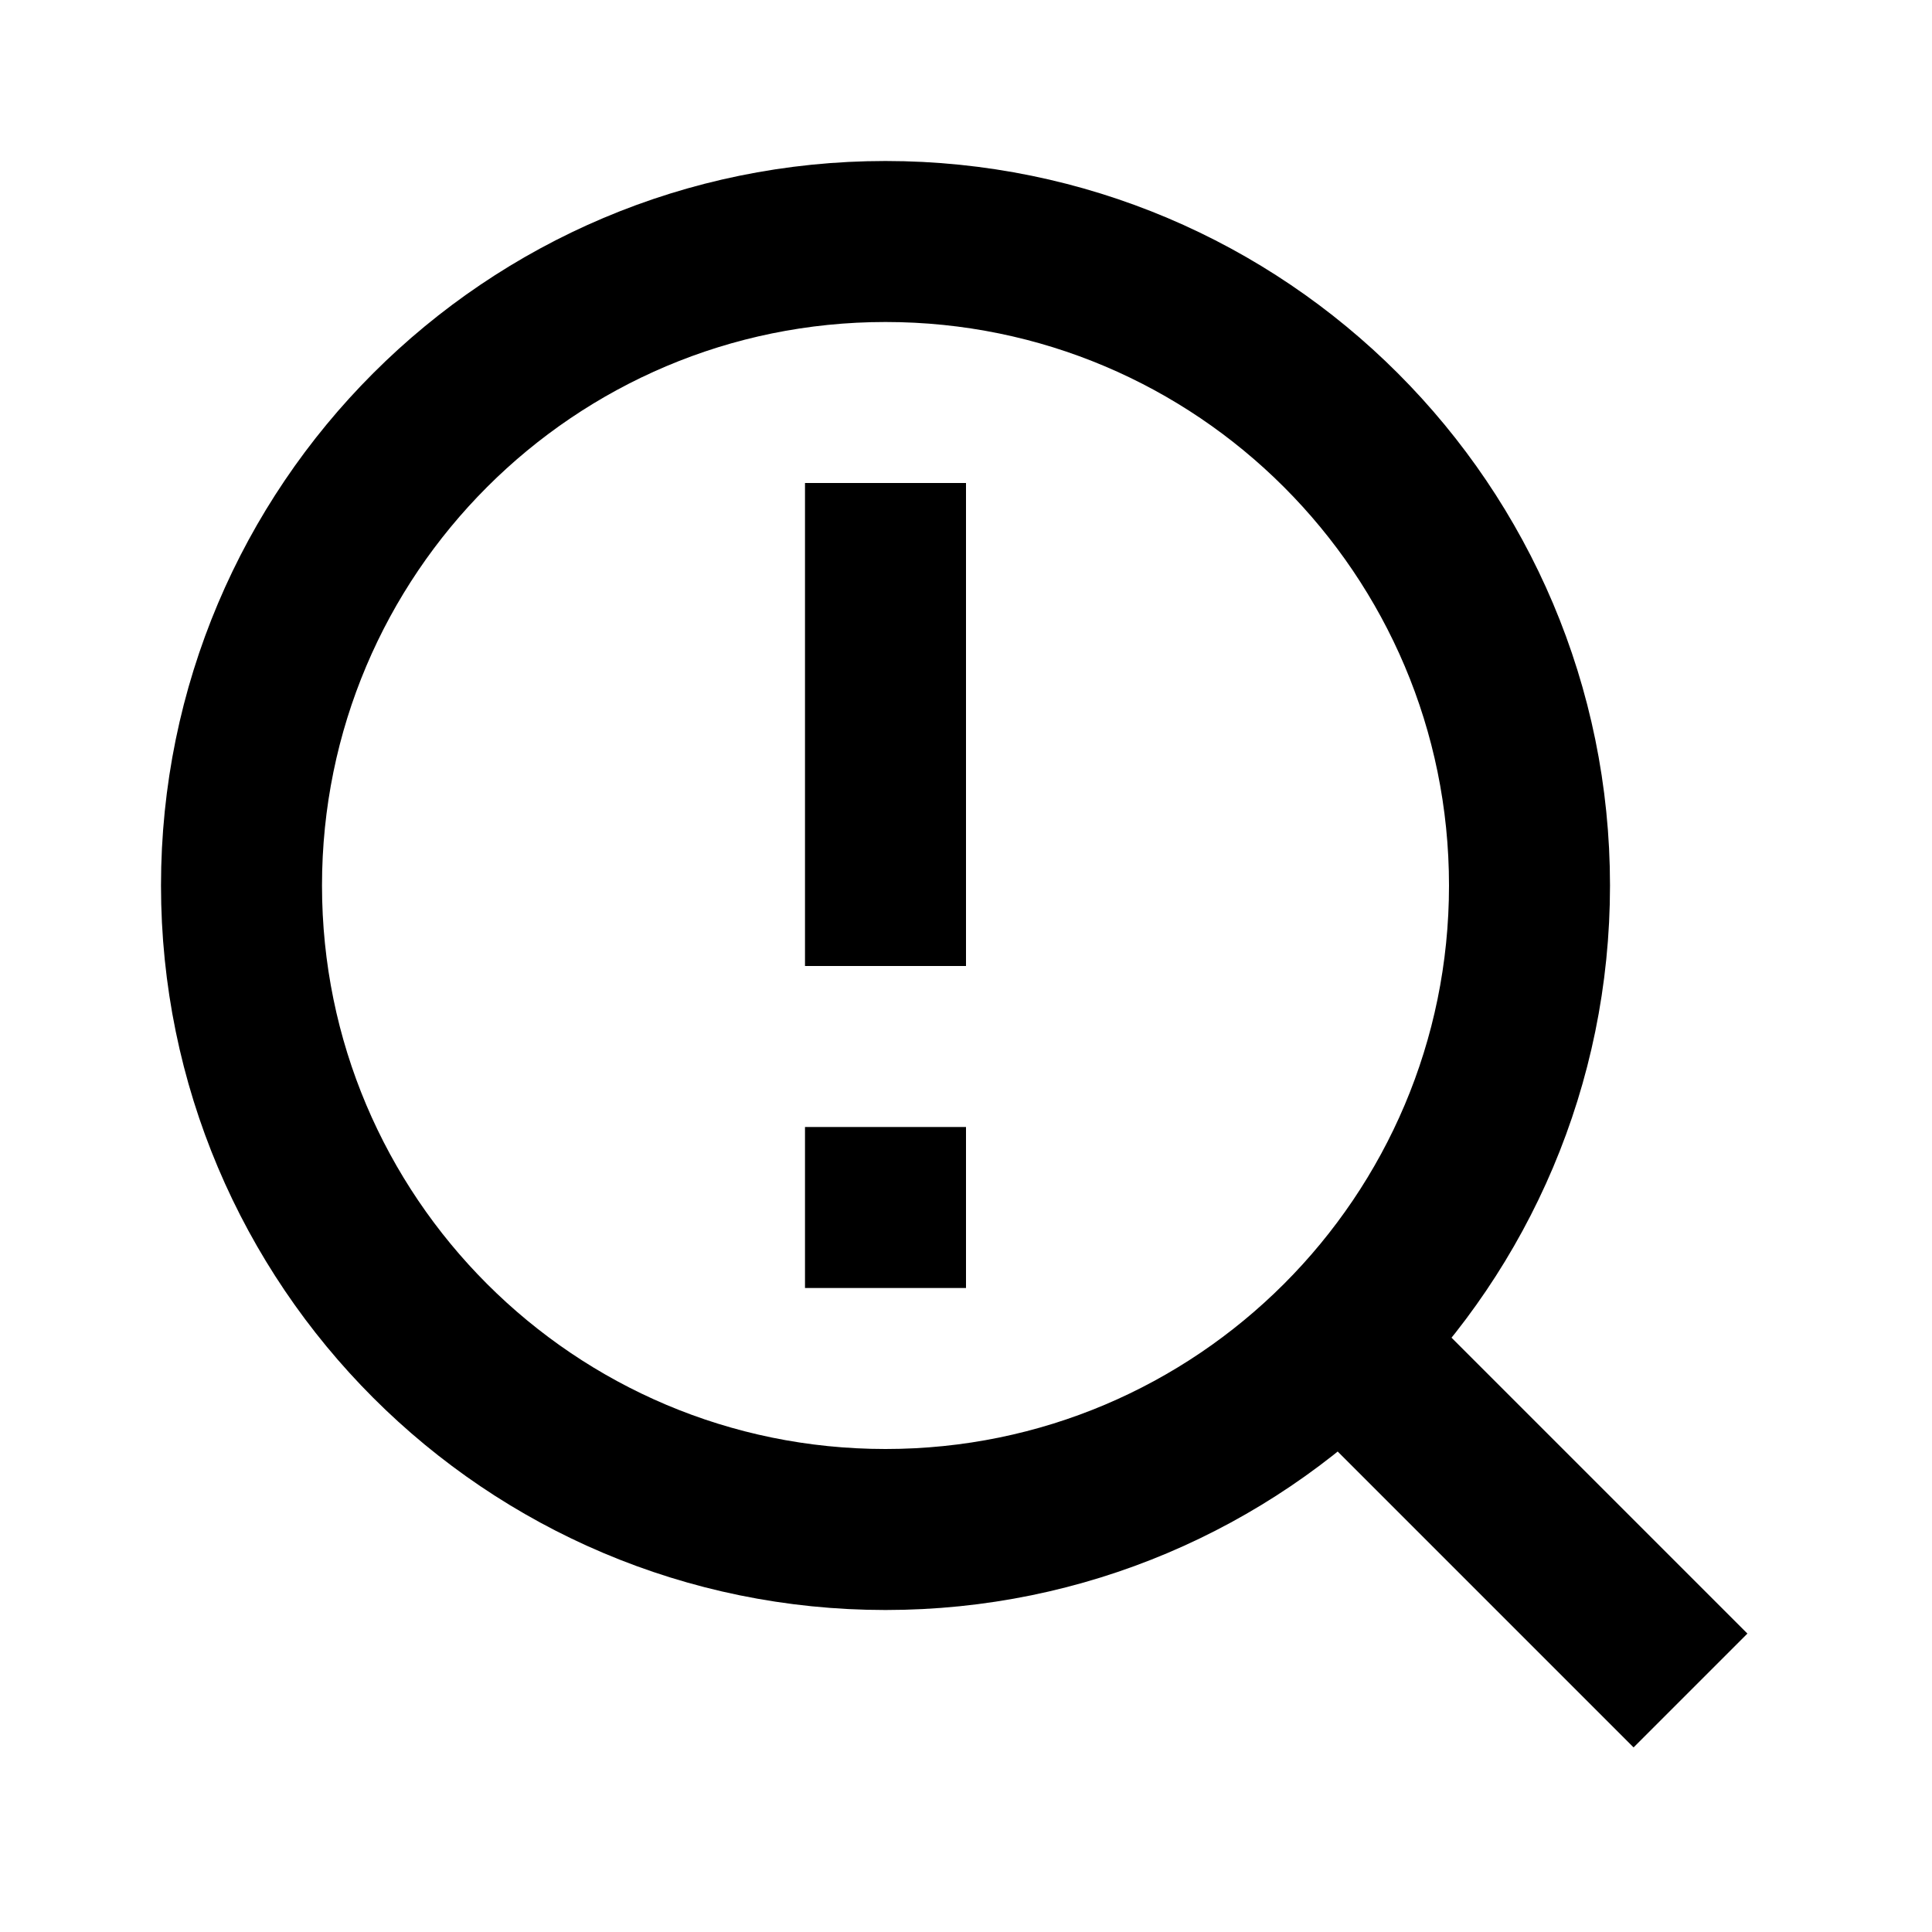
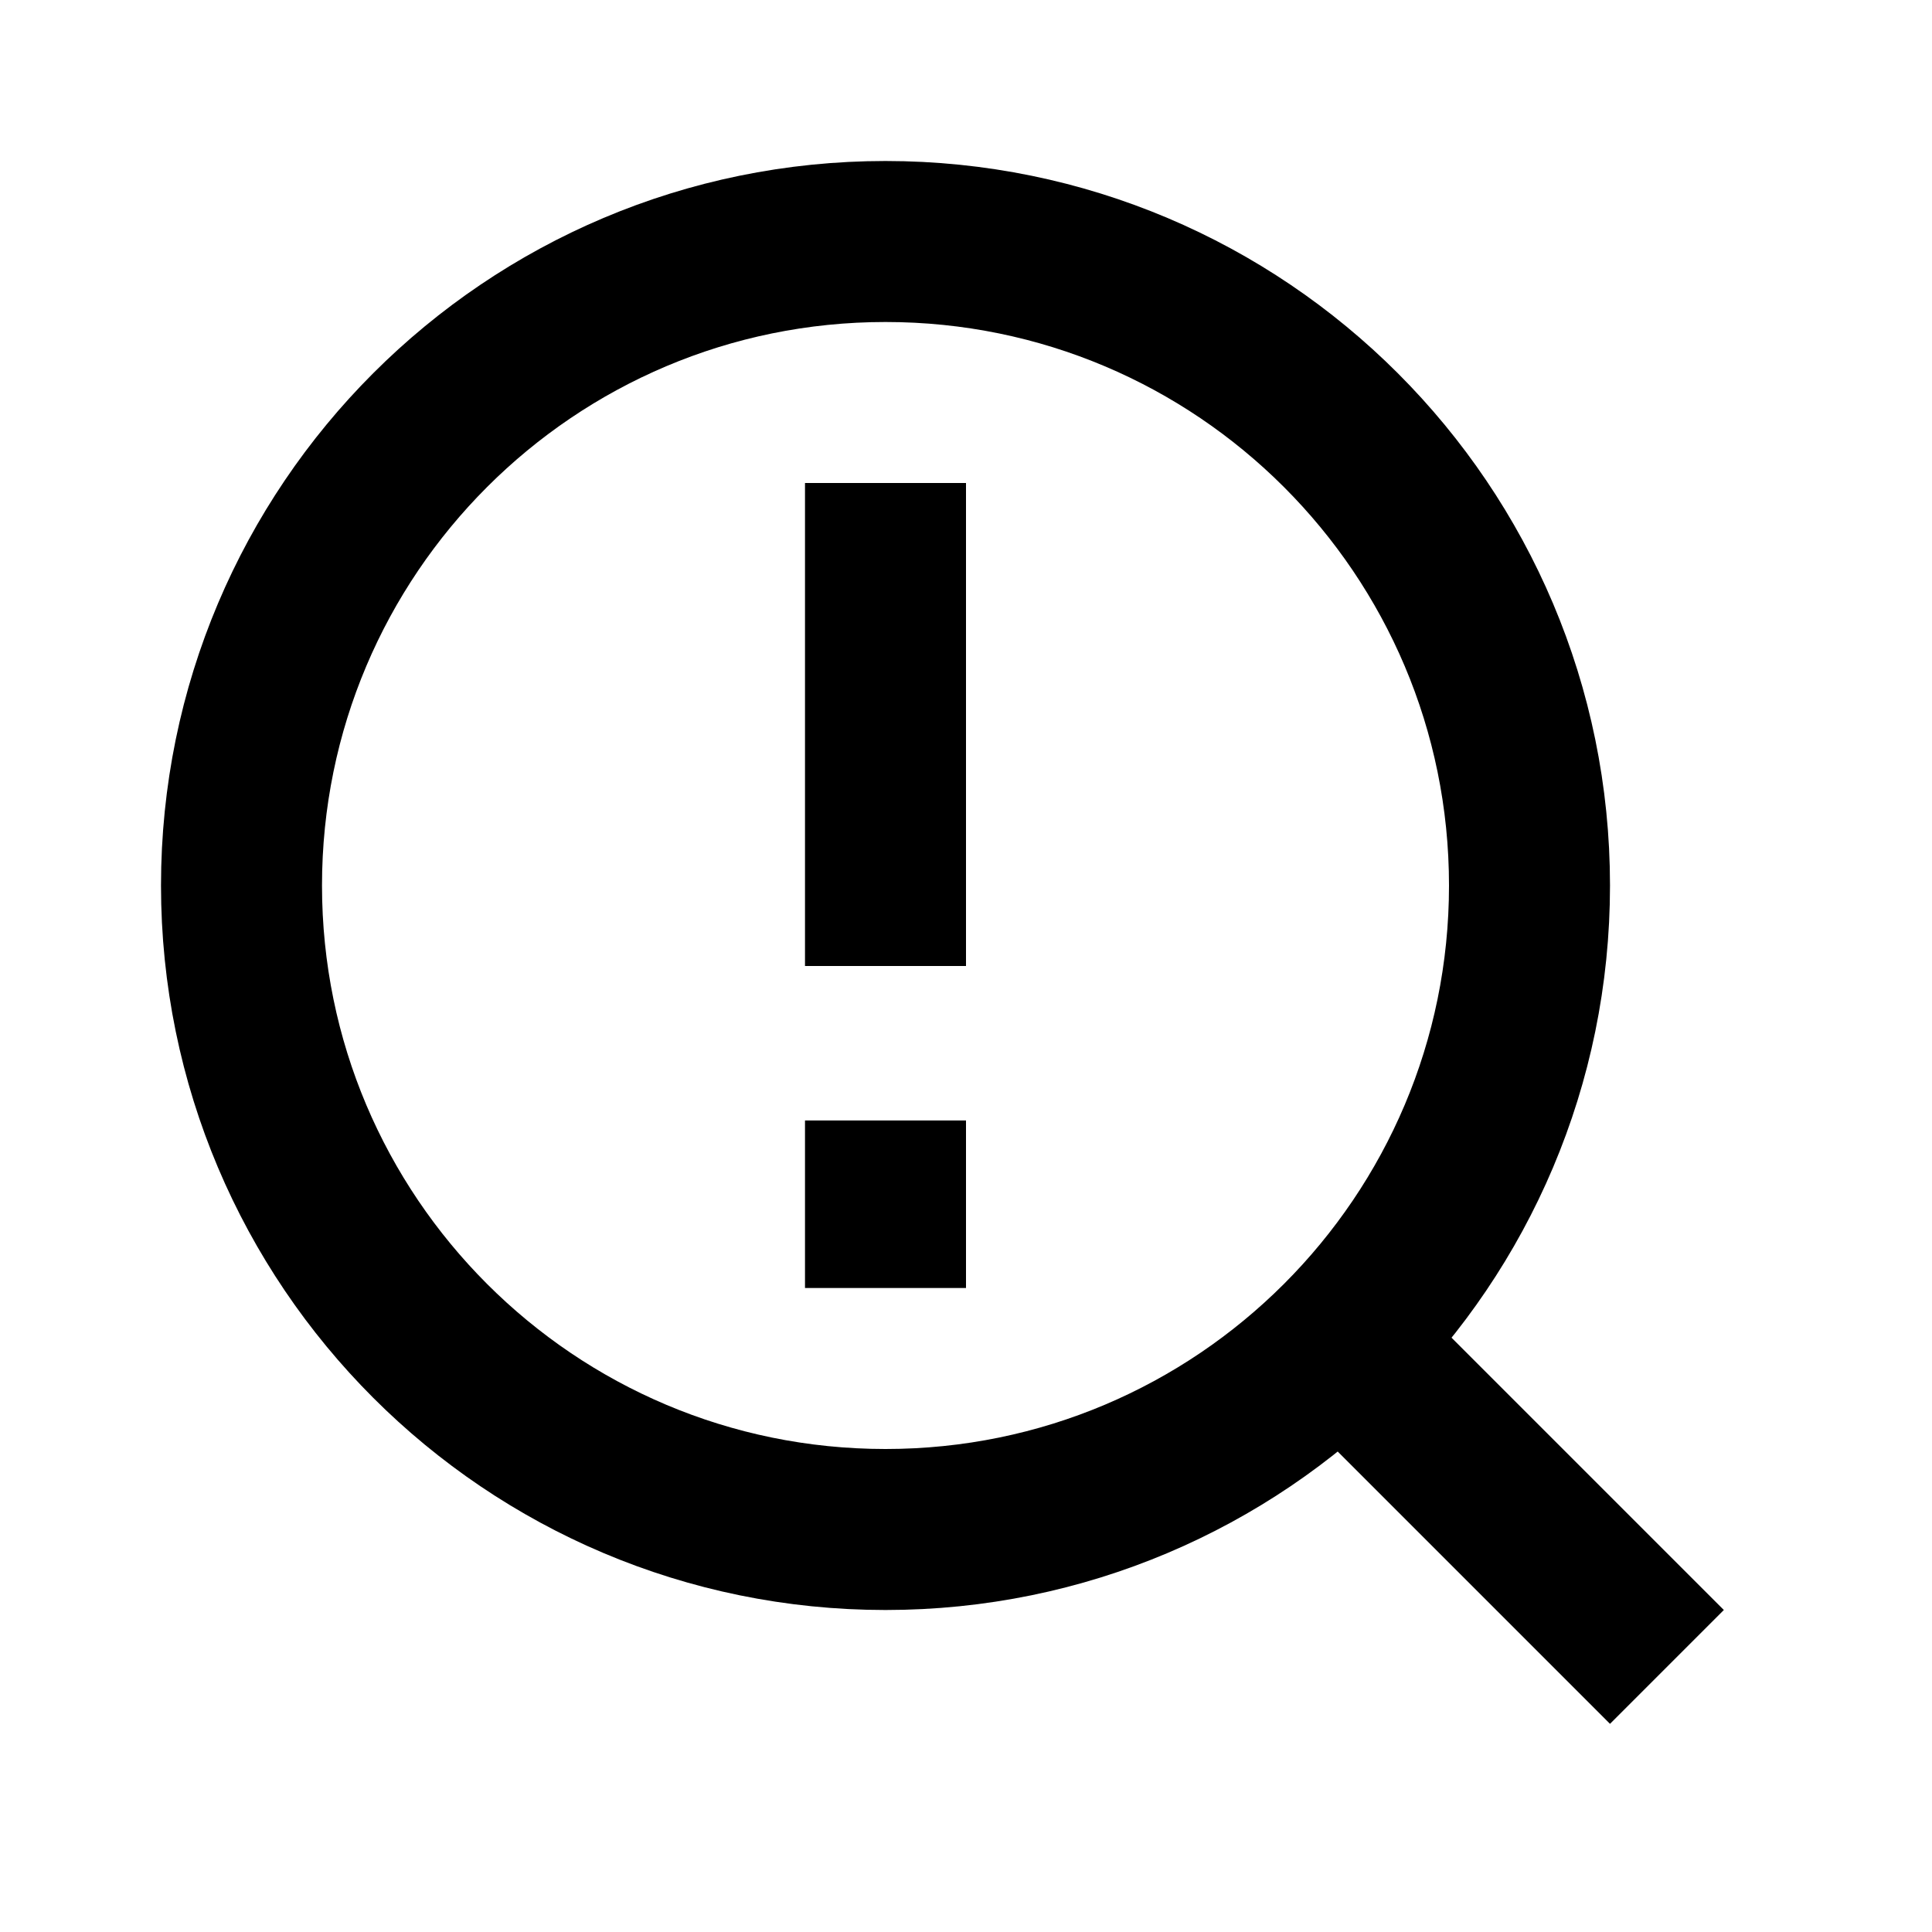
<svg xmlns="http://www.w3.org/2000/svg" width="24" height="24" viewBox="0 0 24 24" fill="none" stroke="currentColor" stroke-width="2" stroke-linecap="butt" stroke-linejoin="miter">
-   <path d="M21 21L16.657 16.657M11 6V12M11 14V16M19 11C19 15.418 15.418 19 11 19C6.582 19 3 15.418 3 11C3 6.582 6.582 3 11 3C15.418 3 19 6.582 19 11Z" />
+   <path d="M11 7V11M11 14.919V15M19 11C19 15.418 15.418 19 11 19C6.582 19 3 15.418 3 11C3 6.582 6.582 3 11 3C15.418 3 19 6.582 19 11Z" stroke-linecap="square" />
+   <path d="M20 20L17 17" stroke-linecap="square" />
</svg>
